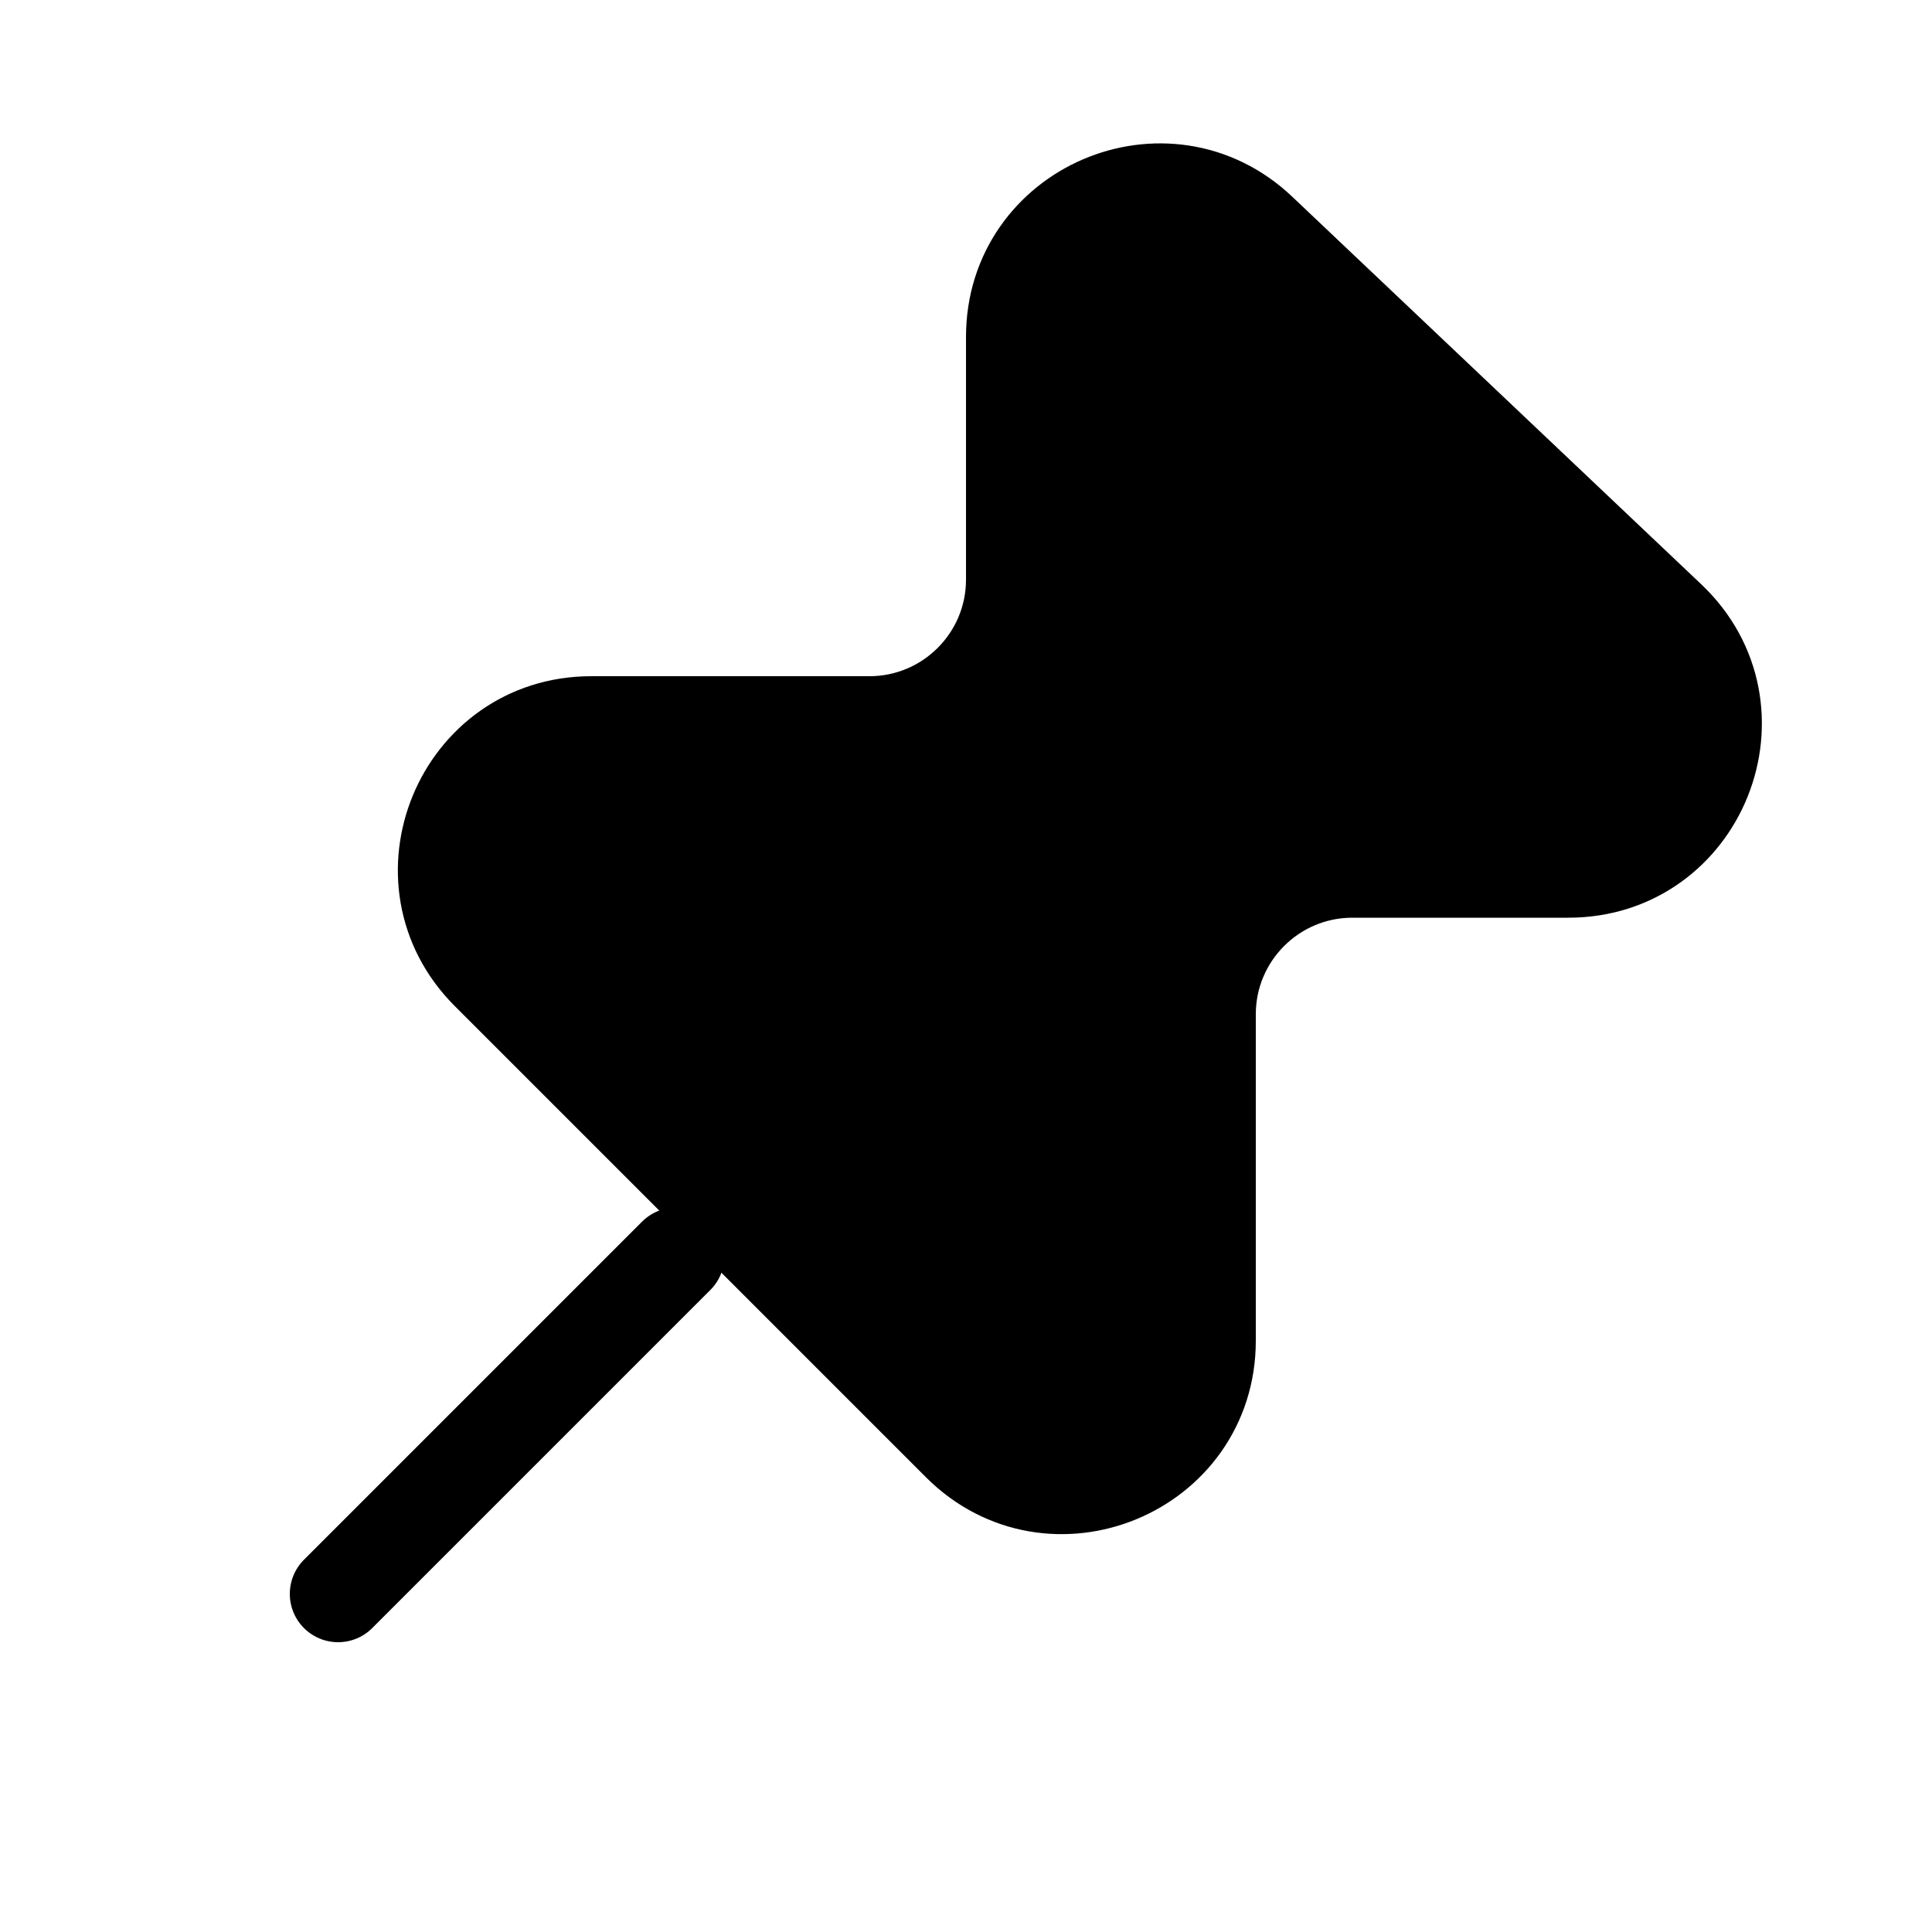
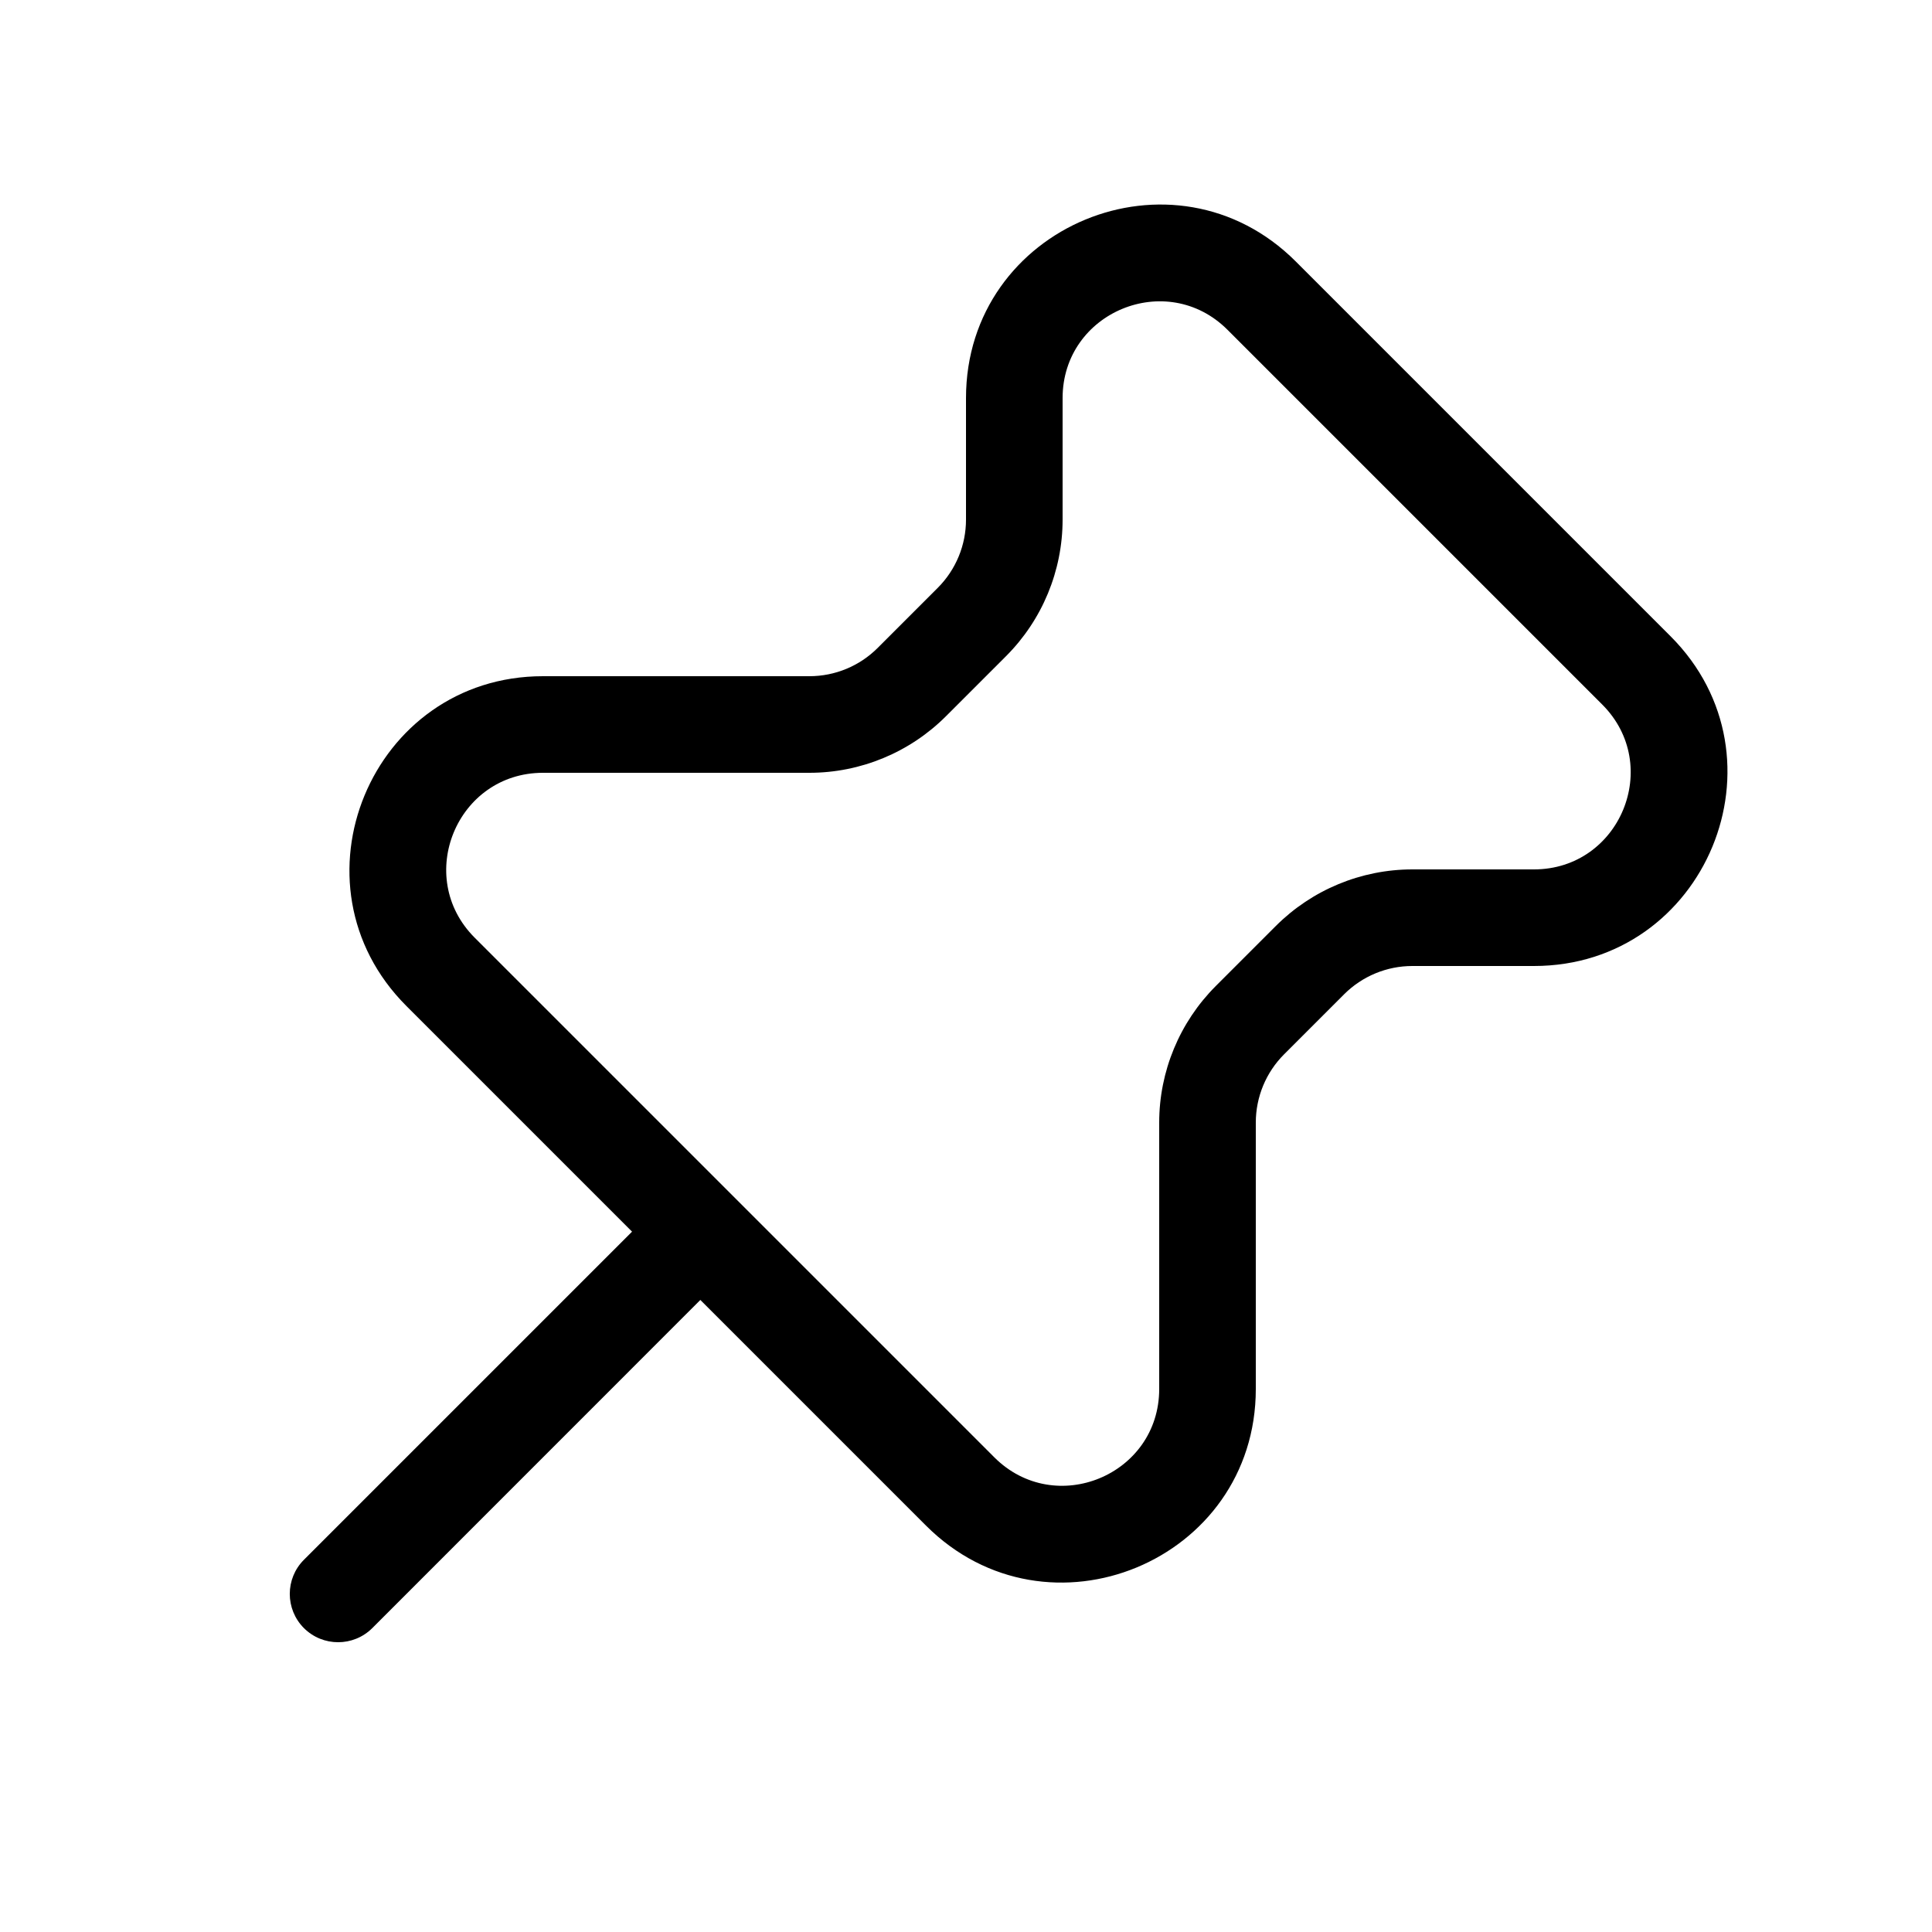
<svg xmlns="http://www.w3.org/2000/svg" width="20" height="20" viewBox="0 0 20 20" fill="currentColor">
-   <path d="M17.267 6.411L13.032 2.398C12.076 1.493 10.5 2.17 10.5 3.487V5V6C10.5 6.828 9.828 7.5 9 7.5H6.121C4.785 7.5 4.116 9.116 5.061 10.061L9.939 14.939C10.884 15.884 12.5 15.215 12.5 13.879V10.5C12.5 9.672 13.172 9 14 9H15H16.236C17.592 9 18.252 7.344 17.267 6.411Z" stroke="black" stroke-linecap="round" stroke-linejoin="round" />
-   <path d="M7 13L3.5 16.5" stroke="black" stroke-linecap="round" stroke-linejoin="round" />
+   <path fill-rule="evenodd" clip-rule="evenodd" d="M13.414 2.707C12.154 1.447 10 2.34 10 4.121V5.379C10 5.644 9.895 5.898 9.707 6.086L9.086 6.707C8.898 6.895 8.644 7 8.379 7H5.621C3.84 7 2.947 9.154 4.207 10.414L6.543 12.75L3.146 16.147C2.951 16.342 2.951 16.658 3.146 16.854C3.342 17.049 3.658 17.049 3.854 16.854L7.25 13.457L9.586 15.793C10.846 17.053 13 16.161 13 14.379V11.621C13 11.356 13.105 11.102 13.293 10.914L13.914 10.293C14.102 10.105 14.356 10 14.621 10H15.879C17.66 10 18.553 7.846 17.293 6.586L13.414 2.707ZM11 4.121C11 3.231 12.077 2.784 12.707 3.414L16.586 7.293C17.216 7.923 16.77 9 15.879 9H14.621C14.091 9 13.582 9.211 13.207 9.586L12.586 10.207C12.211 10.582 12 11.091 12 11.621V14.379C12 15.27 10.923 15.716 10.293 15.086L4.914 9.707C4.284 9.077 4.73 8 5.621 8H8.379C8.909 8 9.418 7.789 9.793 7.414L10.414 6.793C10.789 6.418 11 5.909 11 5.379V4.121Z" />
</svg>
